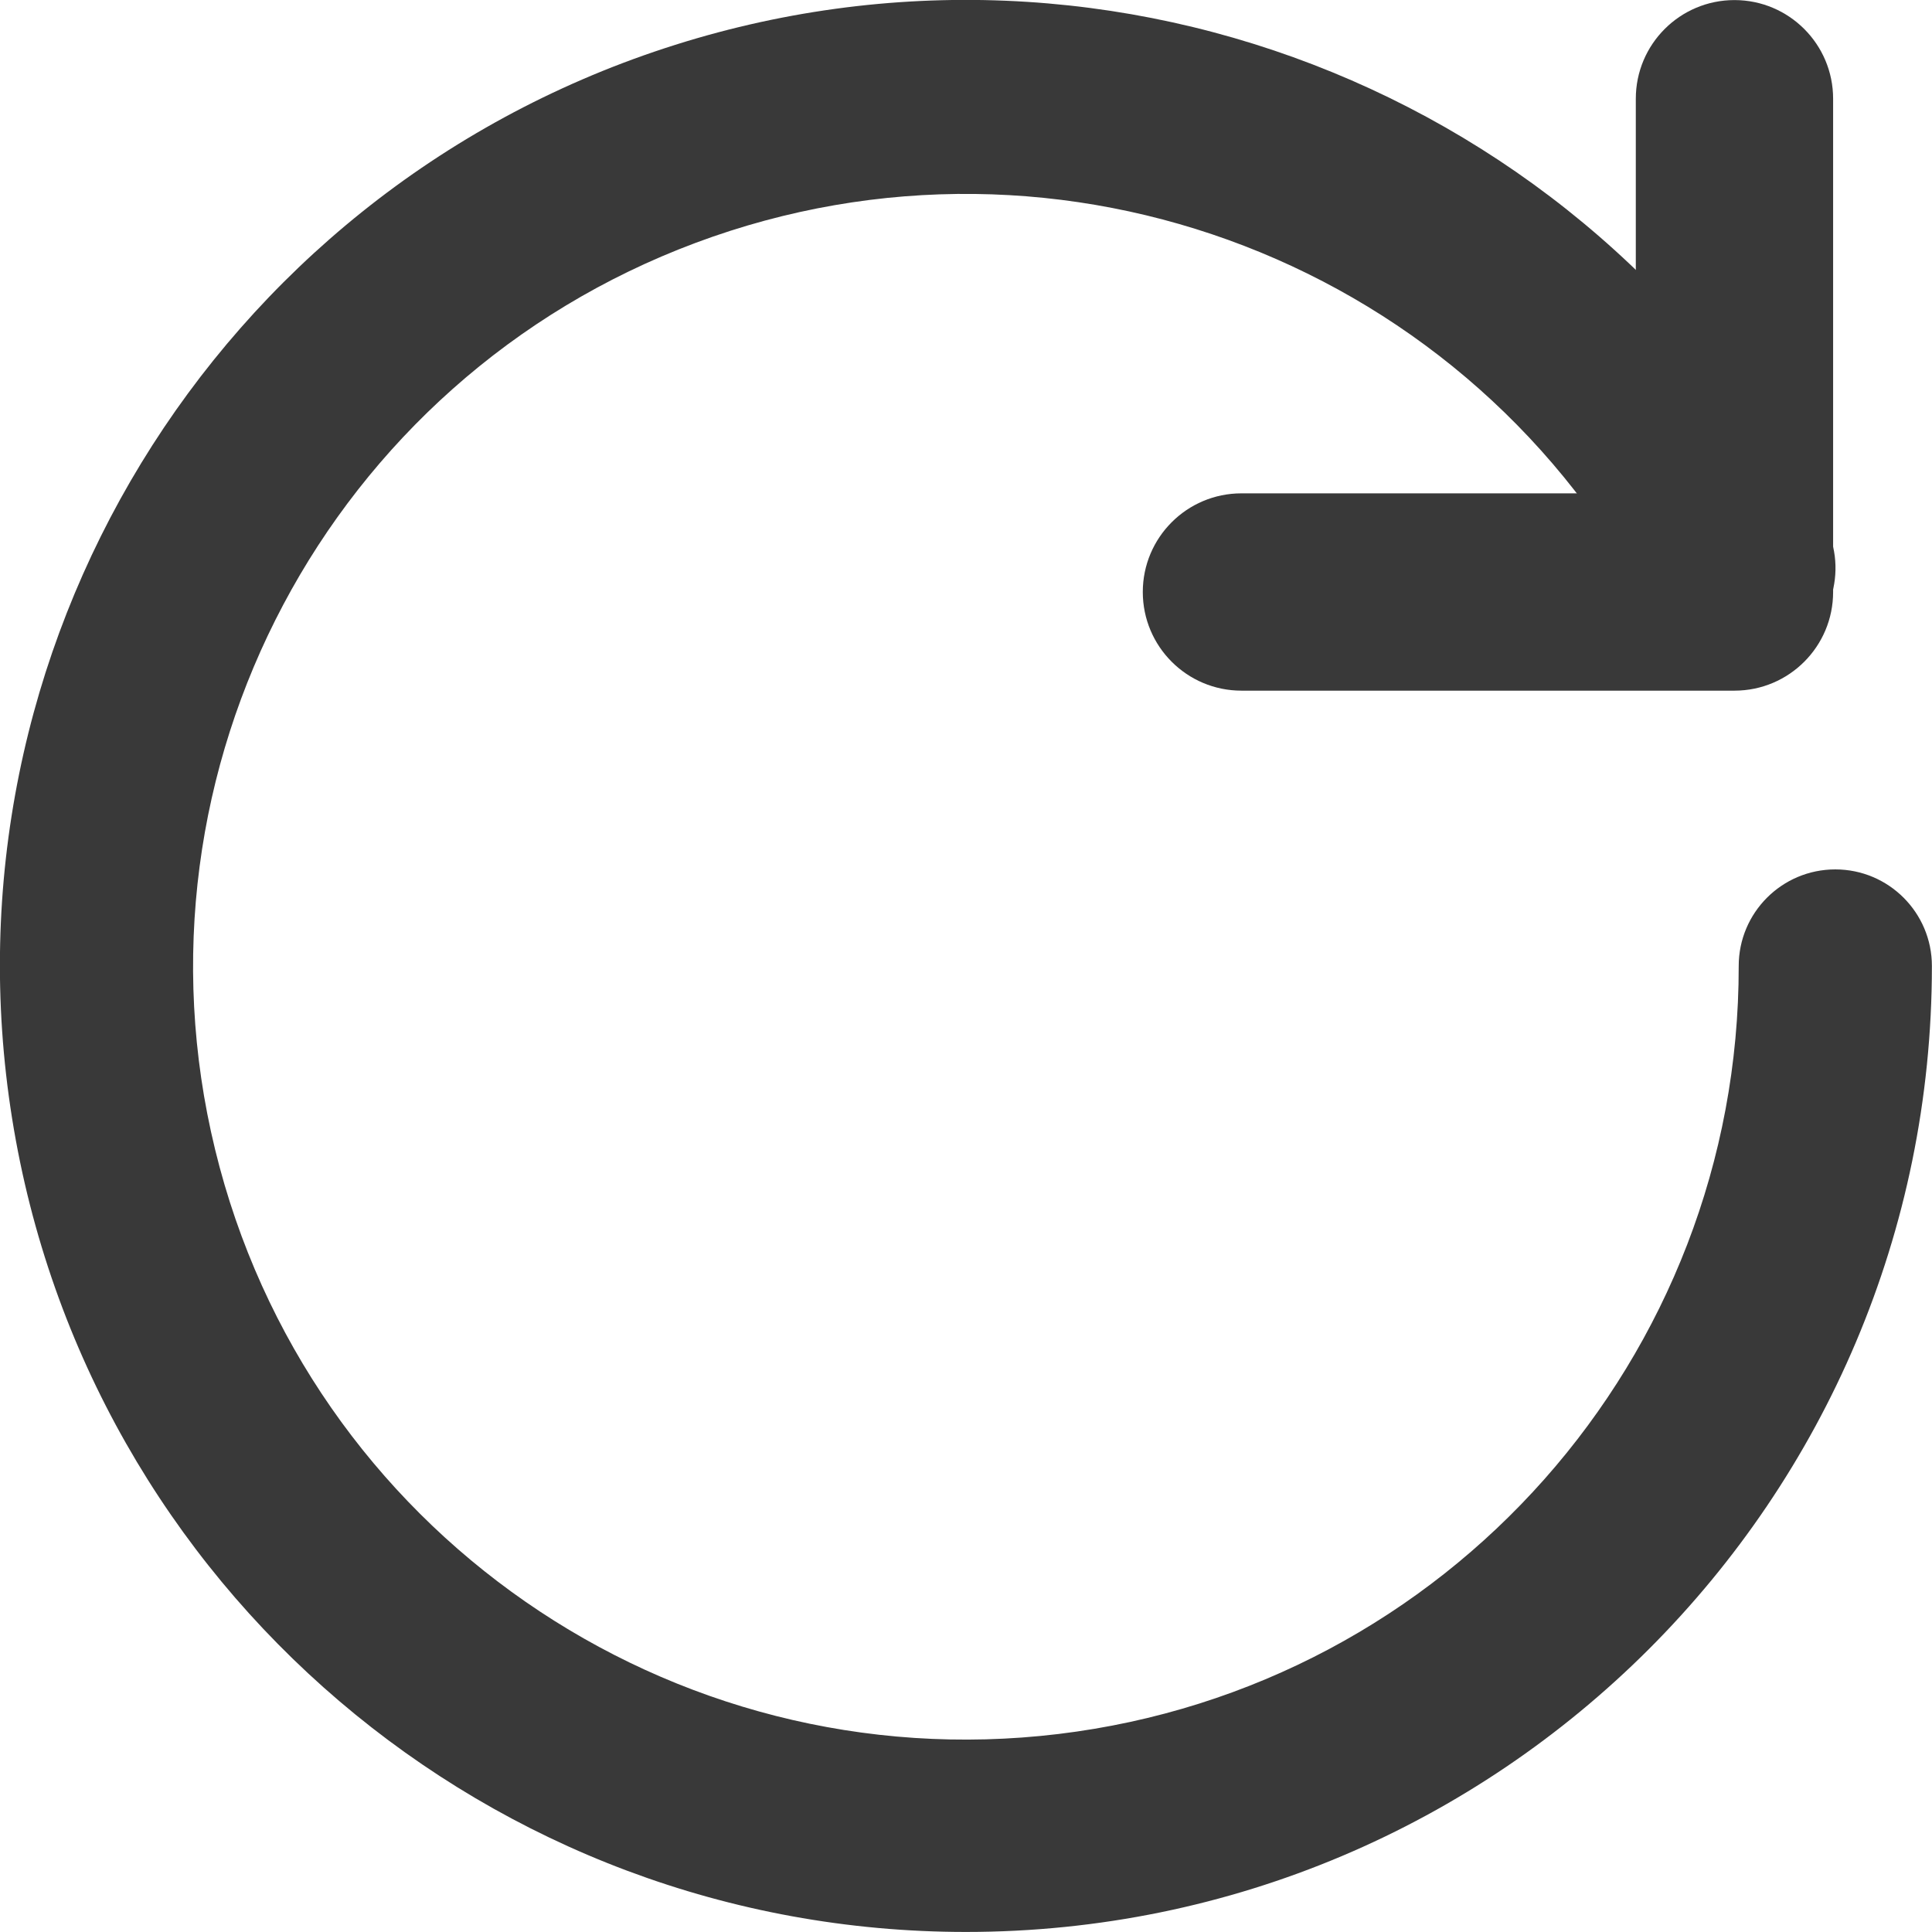
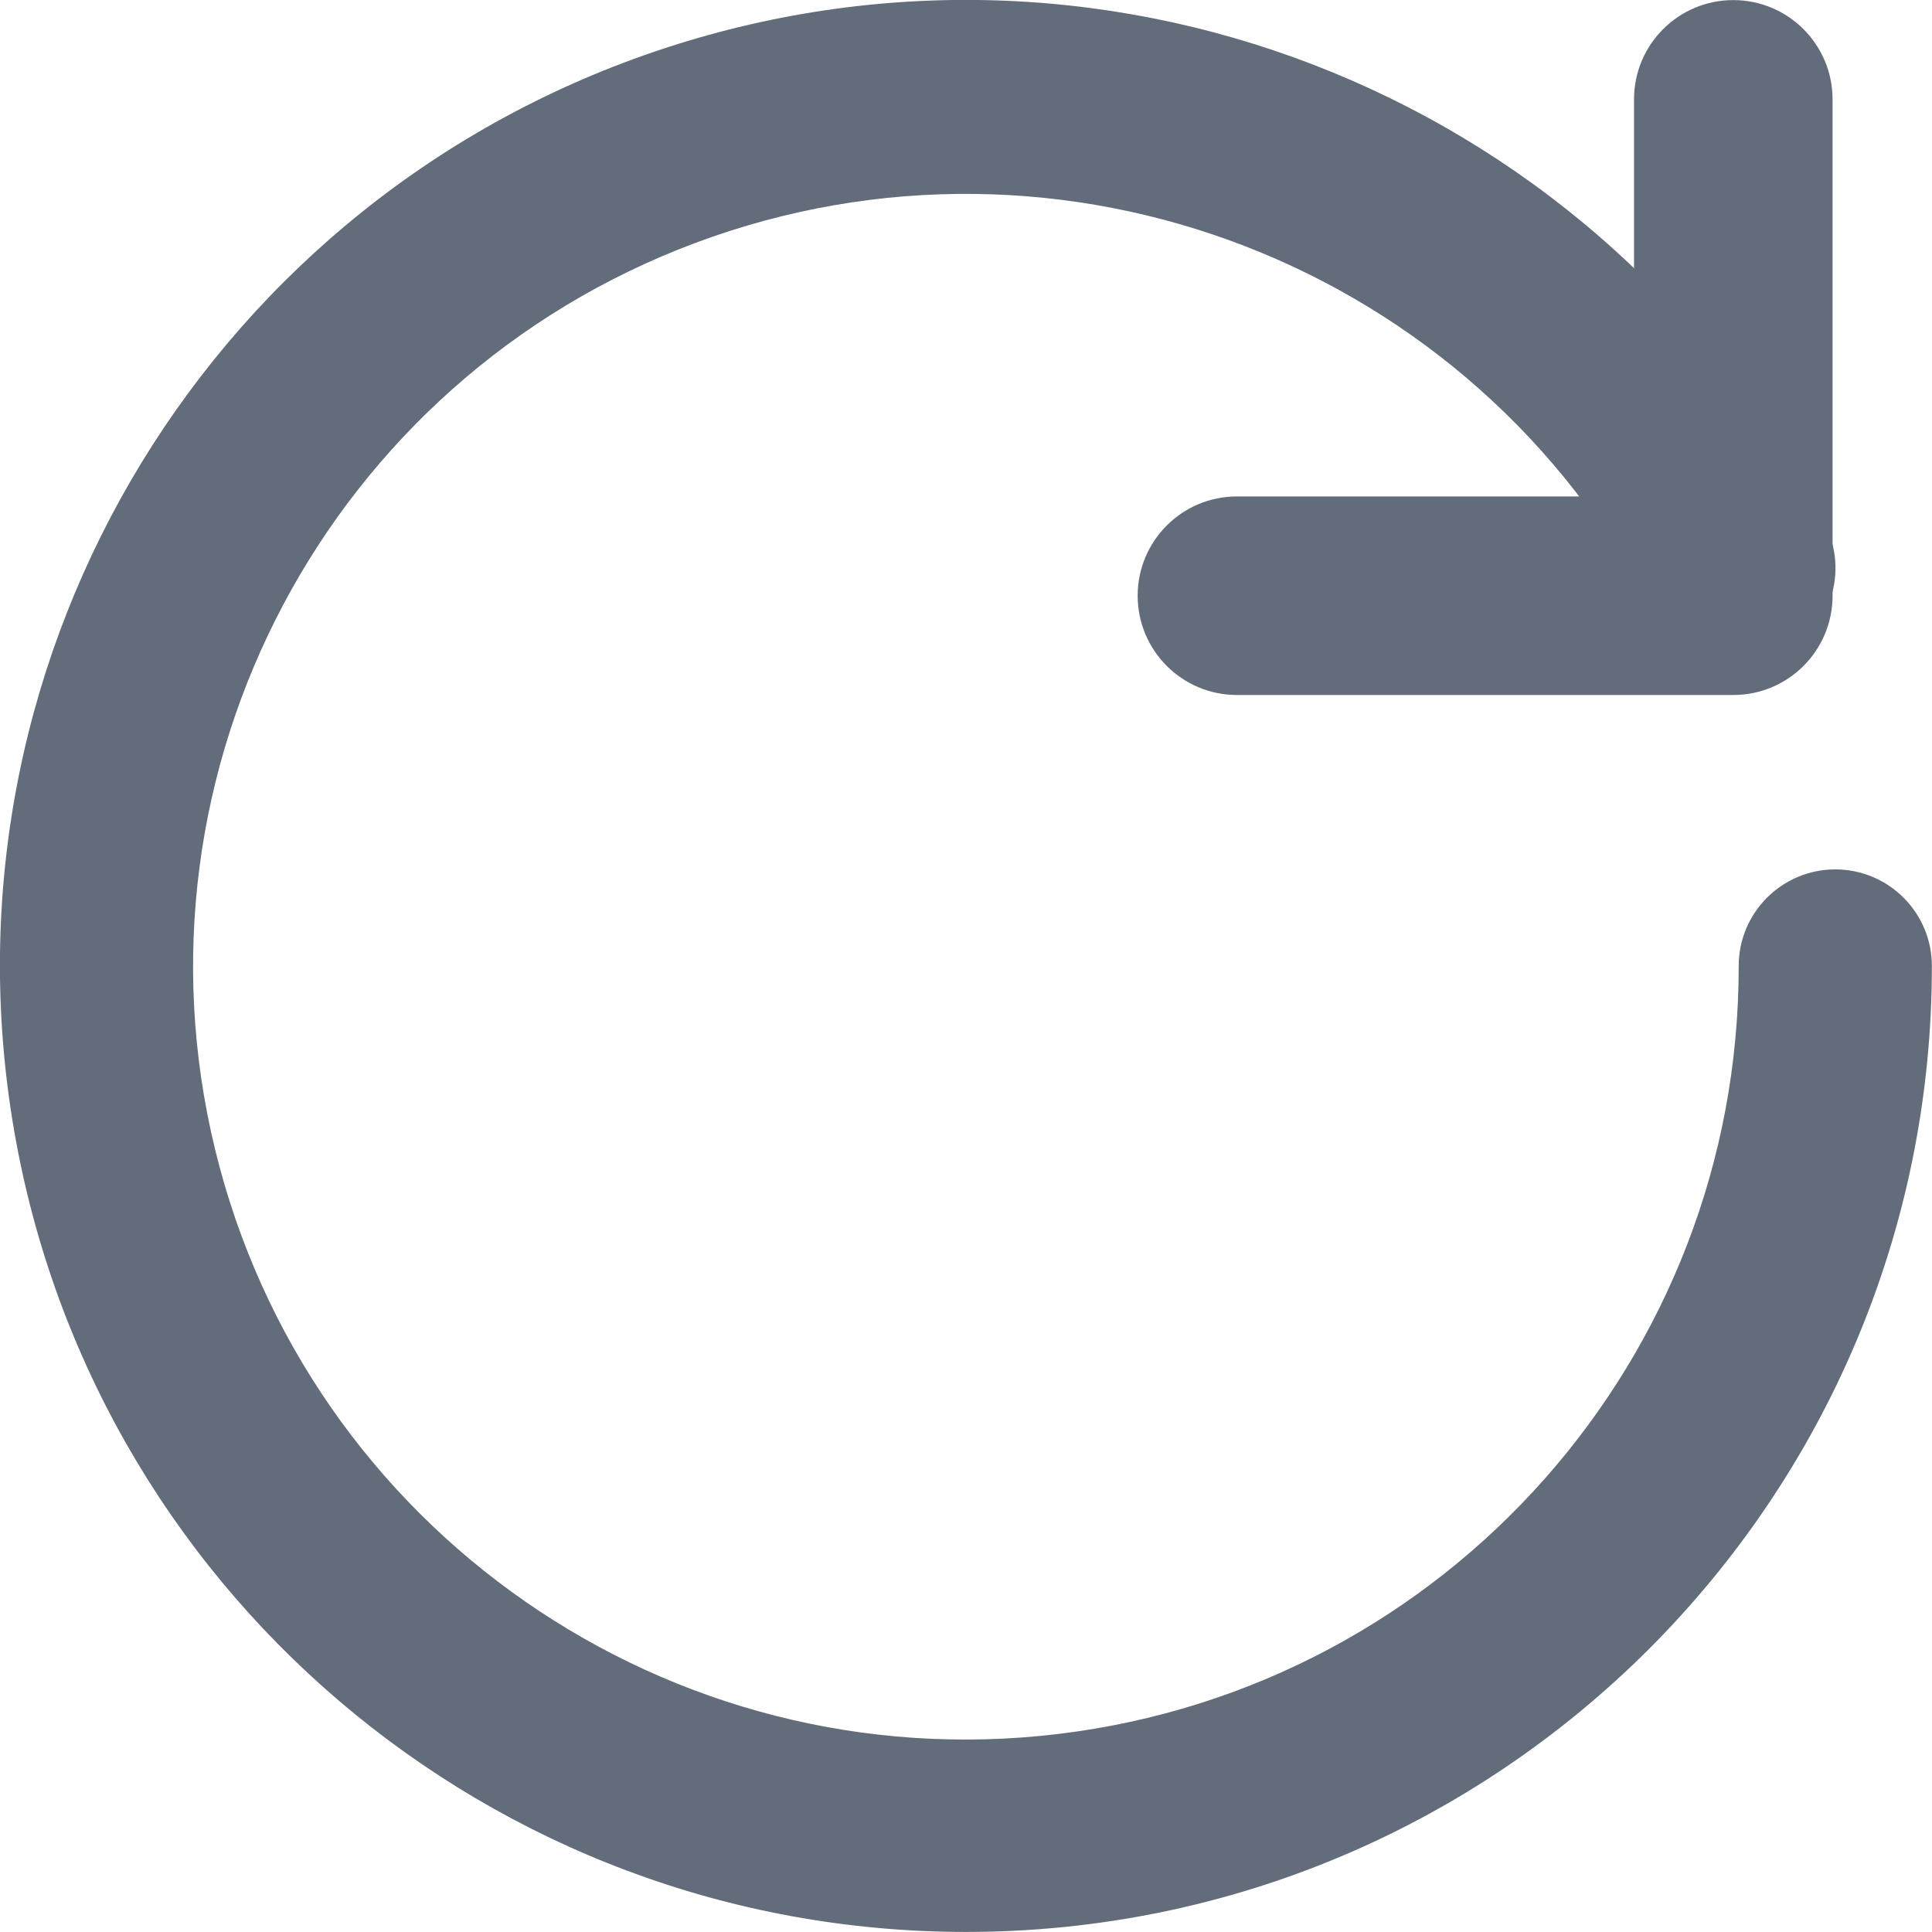
- <svg xmlns="http://www.w3.org/2000/svg" width="38" height="38.002" viewBox="0 0 38 38.002">
-   <g transform="translate(-2 -1.999)">
-     <path d="M25.643,15.583h-9.7a1.94,1.94,0,1,1,0-3.881H23.7V3.94a1.94,1.94,0,1,1,3.881,0v9.7A1.94,1.94,0,0,1,25.643,15.583Z" transform="translate(10.476 0.001)" fill="#393939" />
-     <path d="M21,40A19,19,0,1,1,37.891,12.3a1.9,1.9,0,1,1-3.382,1.748A15.2,15.2,0,1,0,36.2,21,1.9,1.9,0,1,1,40,21,19,19,0,0,1,21,40Z" transform="translate(0 0)" fill="#393939" />
-   </g>
+ <svg xmlns="http://www.w3.org/2000/svg" width="32" height="32.002" viewBox="0 0 32 32.002">
+   <path d="M23.866,13.51H15.644a1.644,1.644,0,1,1,0-3.289h6.577V3.644a1.644,1.644,0,1,1,3.289,0v8.222A1.644,1.644,0,0,1,23.866,13.51Z" transform="translate(4.845 -1.998)" fill="#636c7a" />
+   <path d="M18,34A16,16,0,1,1,32.224,10.673a1.6,1.6,0,1,1-2.848,1.472A12.8,12.8,0,1,0,30.8,18,1.6,1.6,0,0,1,34,18,16,16,0,0,1,18,34Z" transform="translate(-2 -1.999)" fill="#636c7a" />
</svg>
